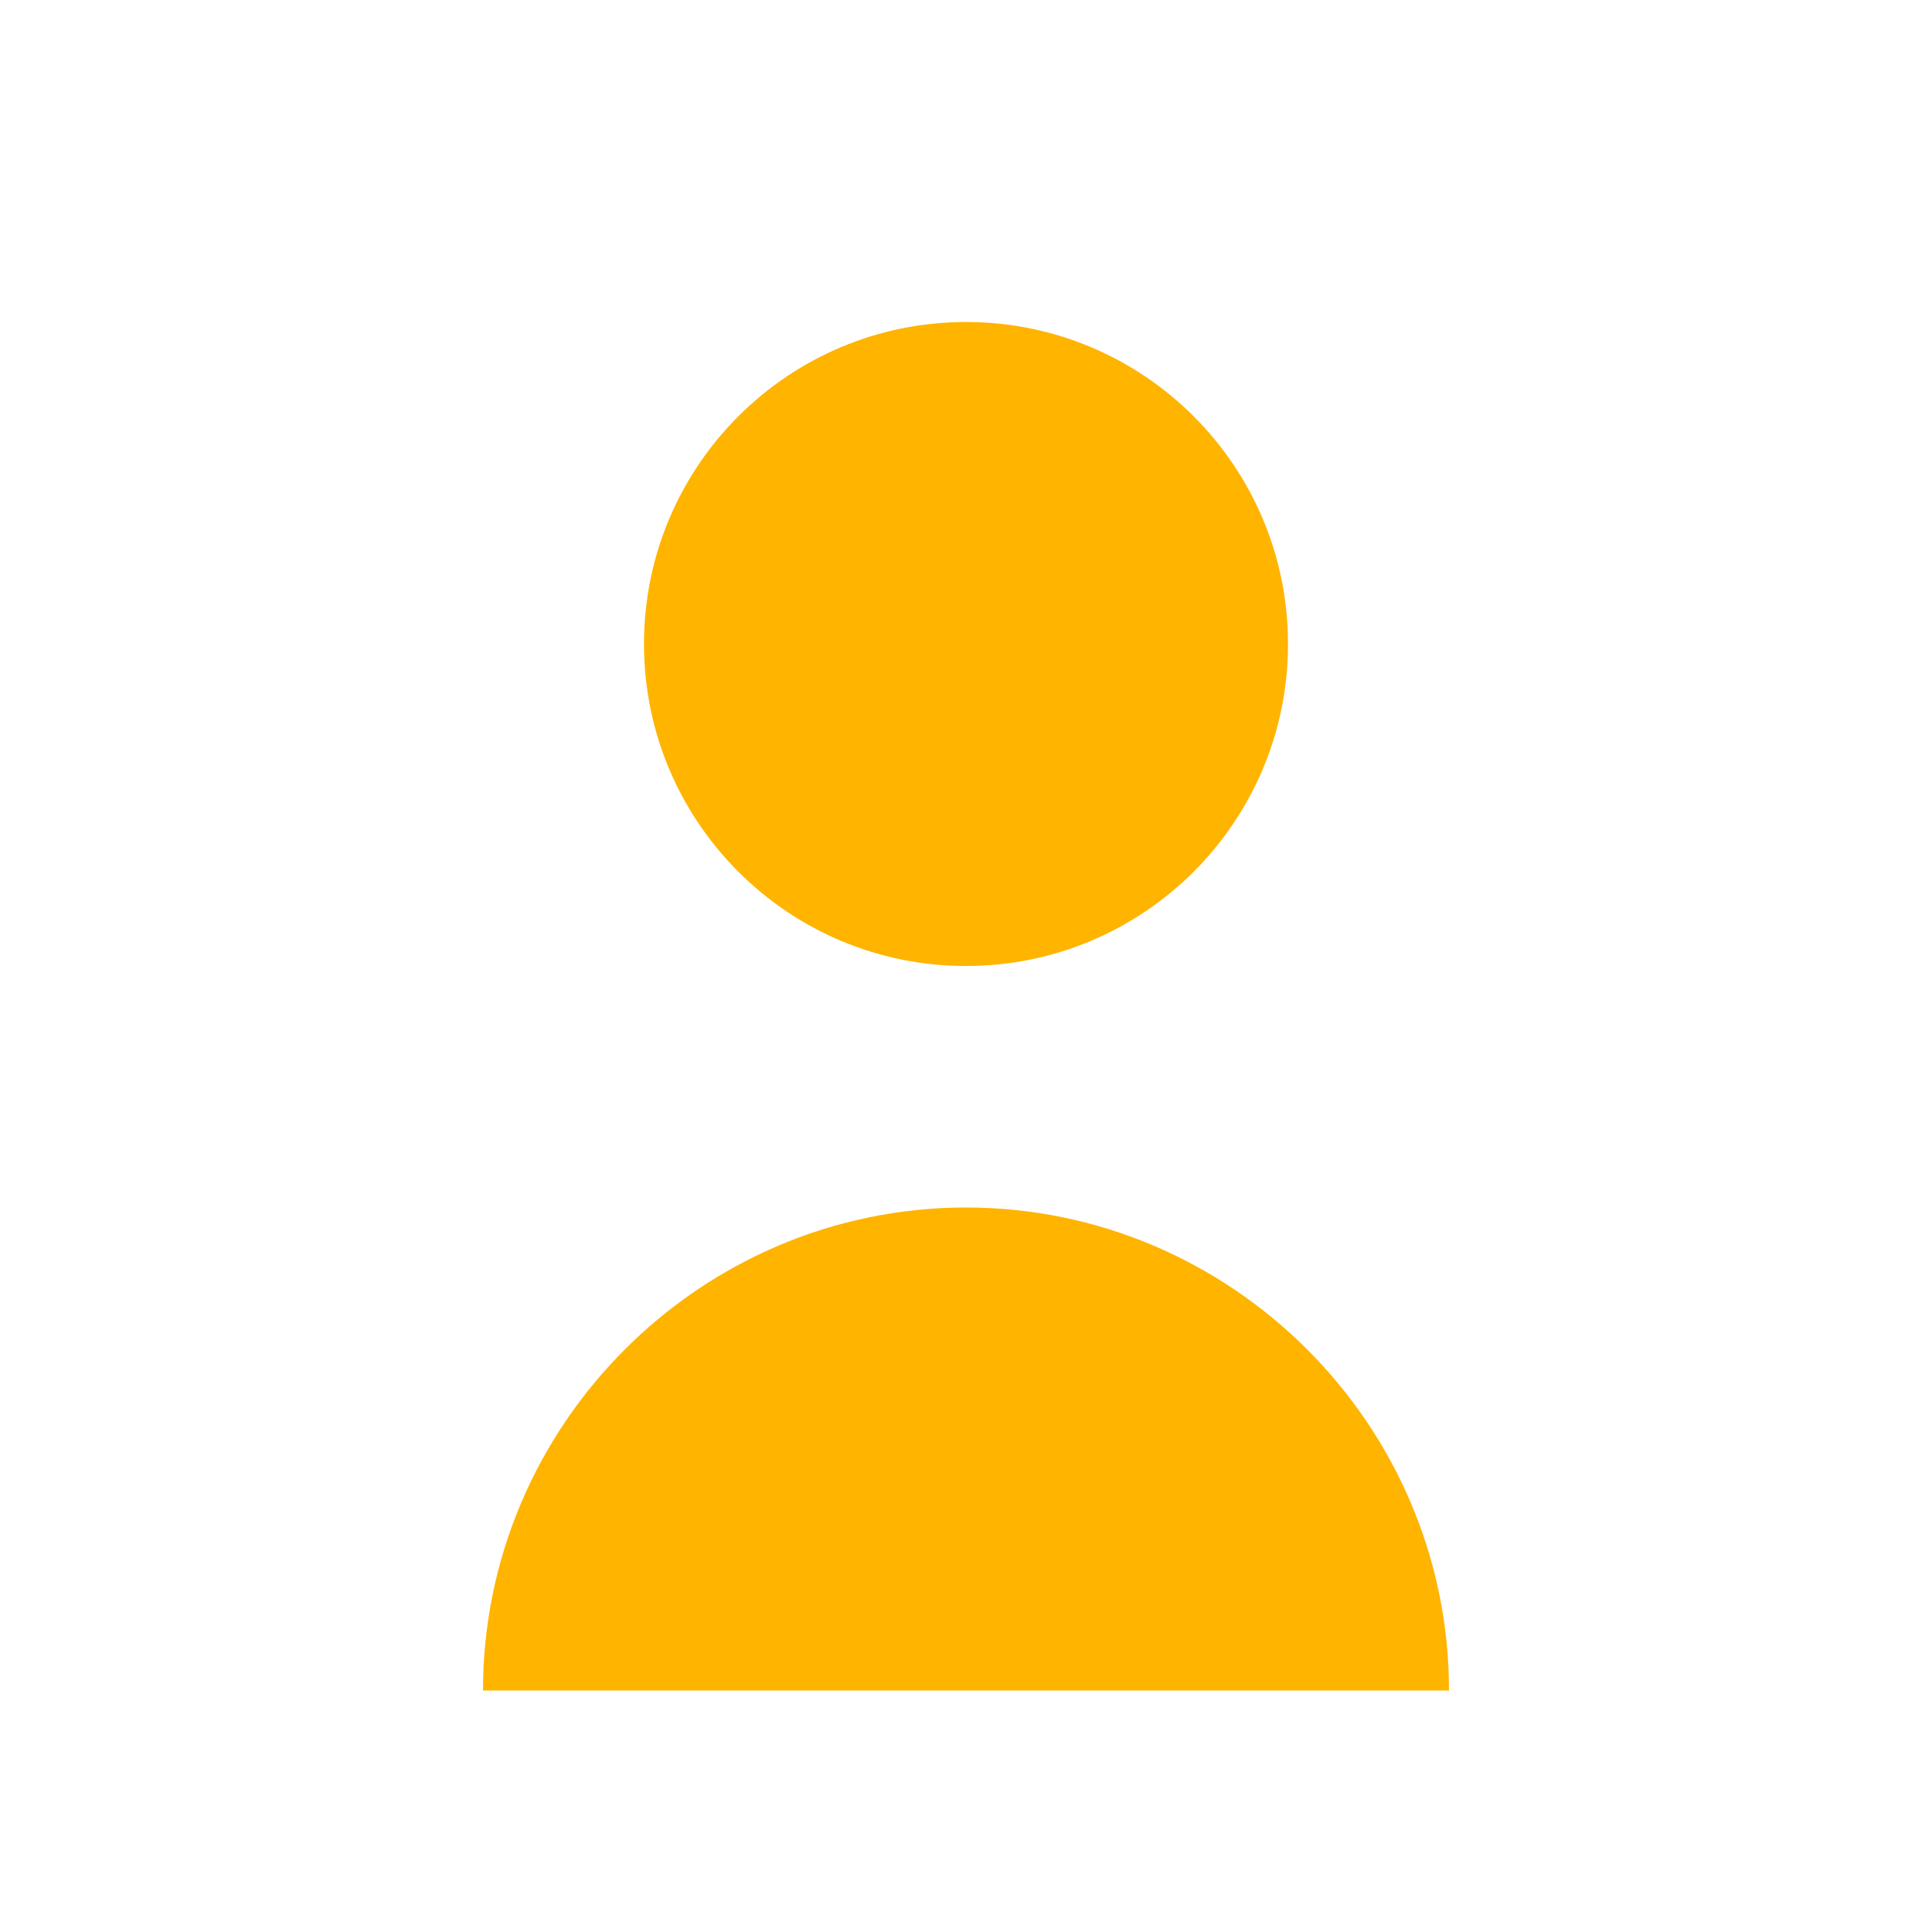
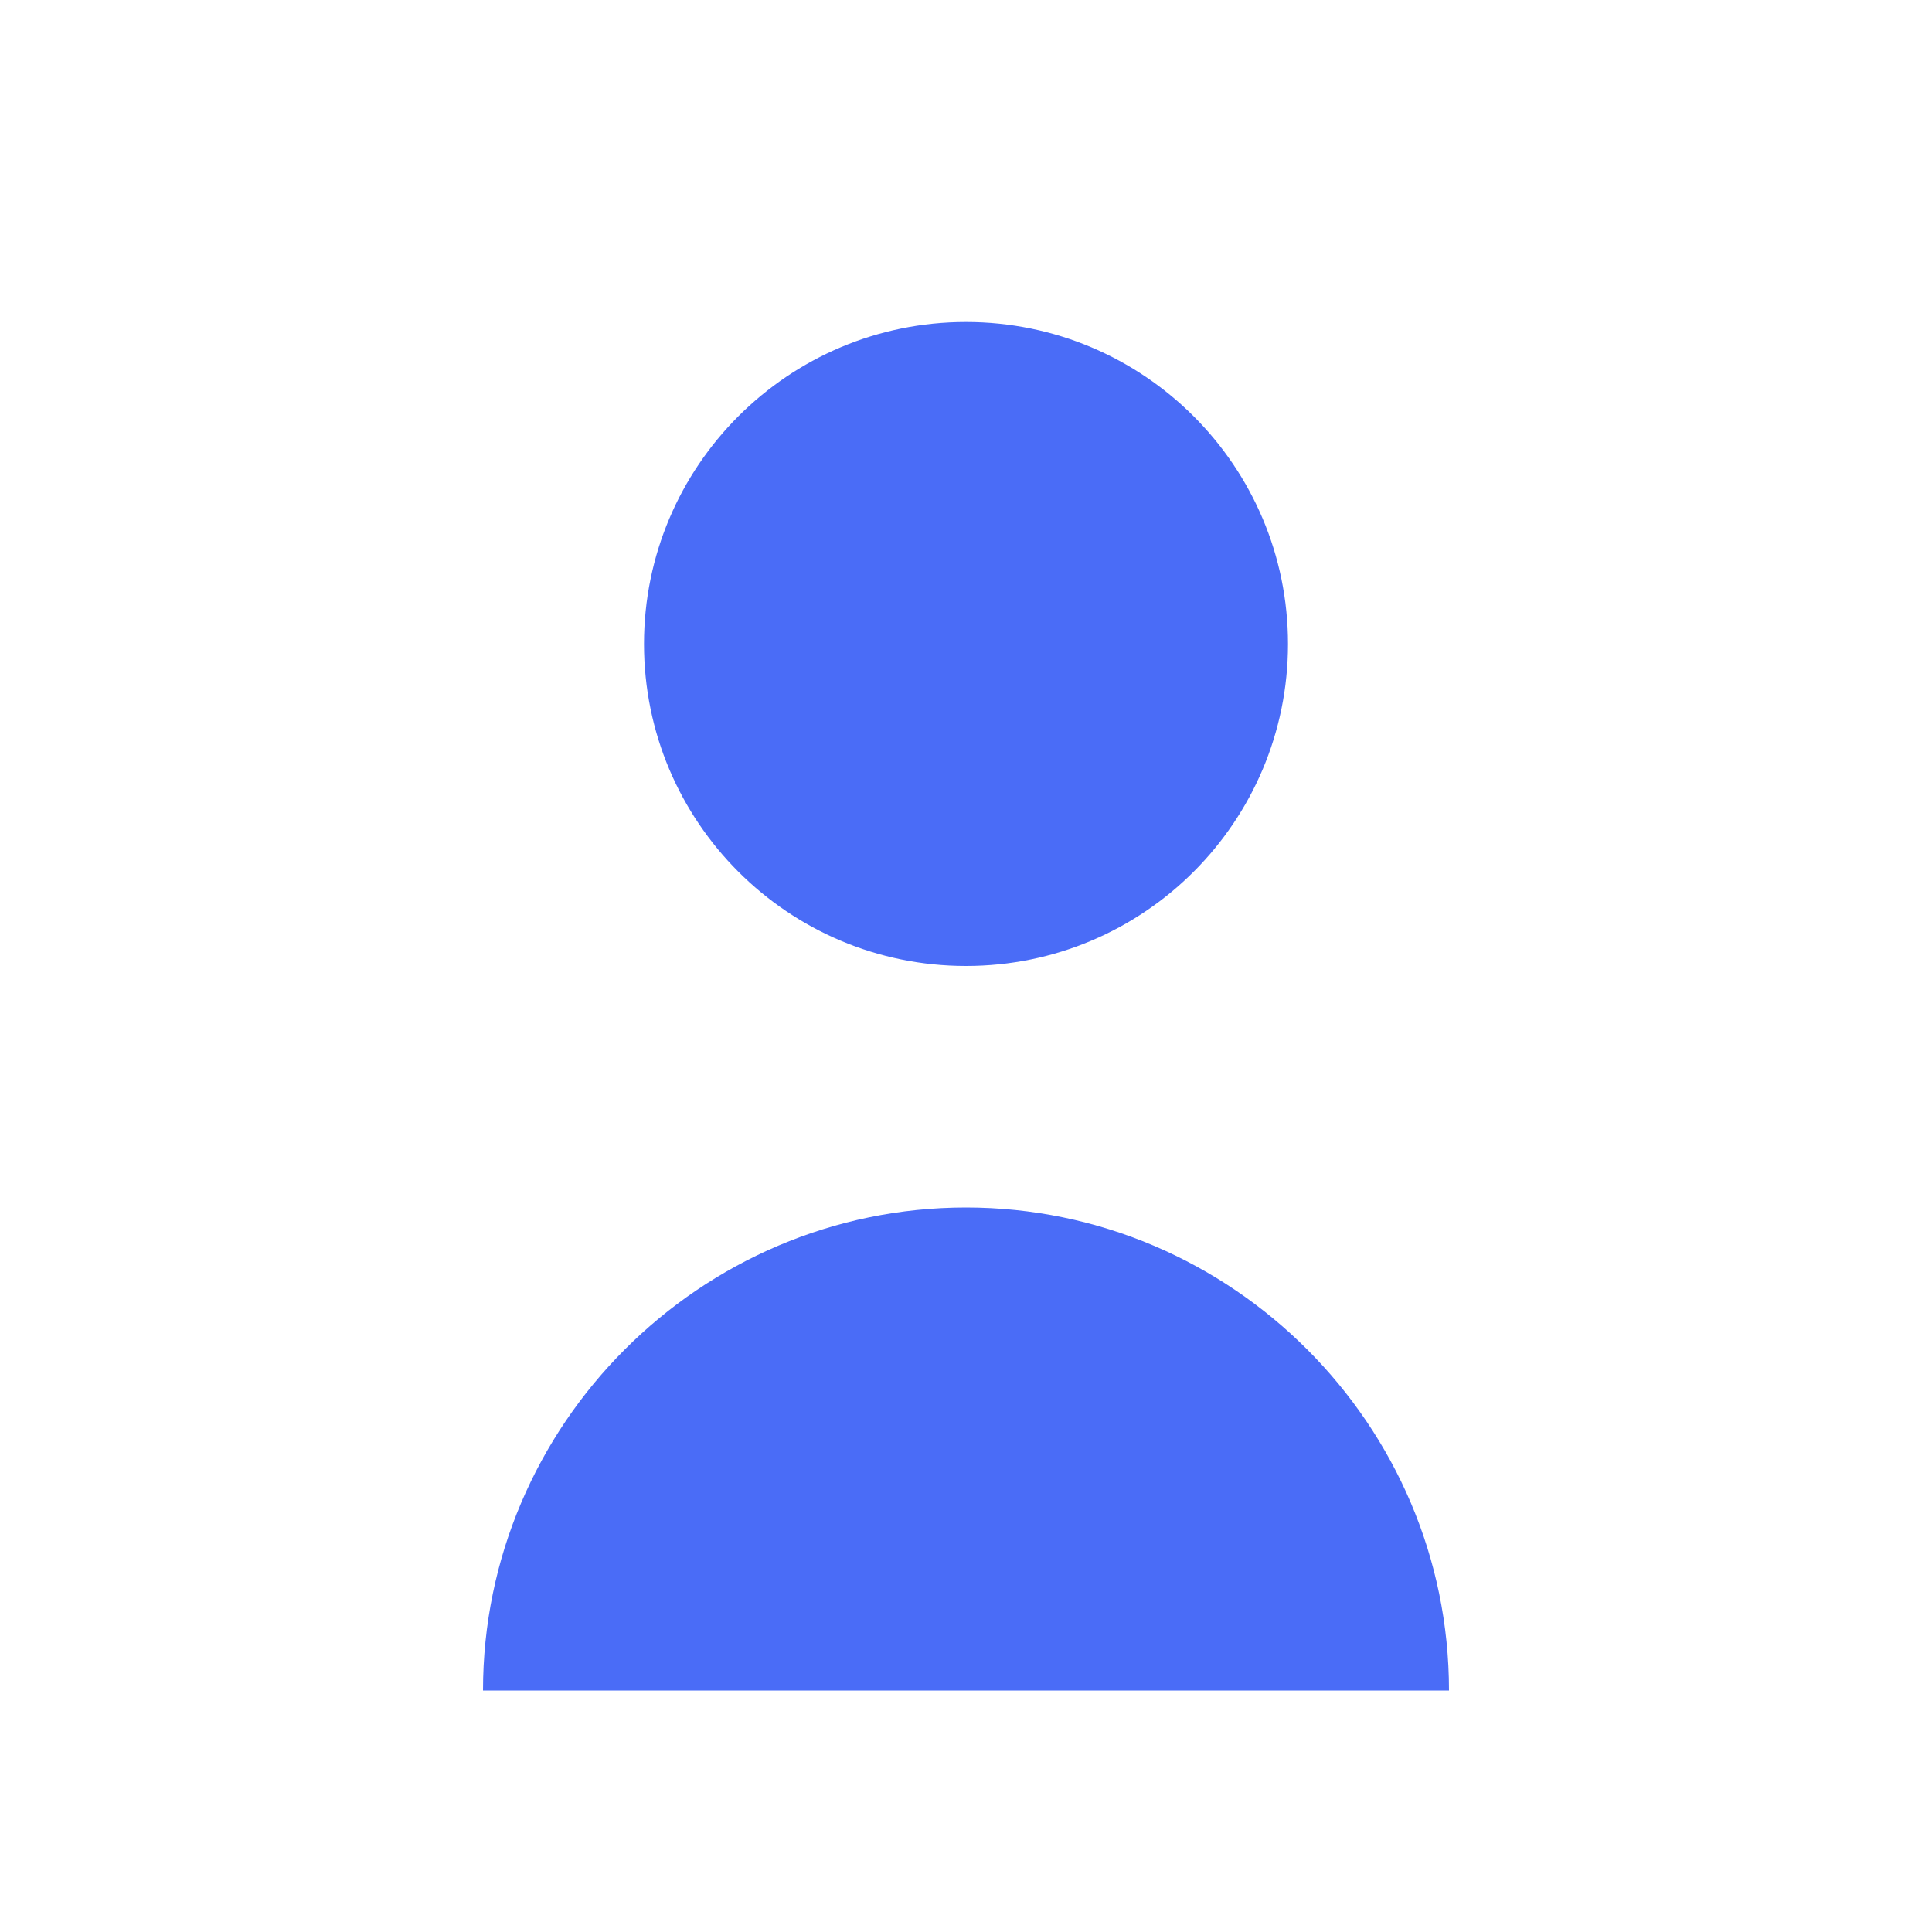
<svg xmlns="http://www.w3.org/2000/svg" width="48" height="48" viewBox="0 0 48 48">
-   <circle fill="#ffb400" cx="24" cy="16" r="8" />
-   <path fill="#ffb400" d="M12 42c0-6.6 5.4-12 12-12s12 5.4 12 12H12z" />
+   <circle fill="#4a6cf7" cx="24" cy="16" r="8" />
+   <path fill="#4a6cf7" d="M12 42c0-6.6 5.4-12 12-12s12 5.4 12 12H12z" />
</svg>
